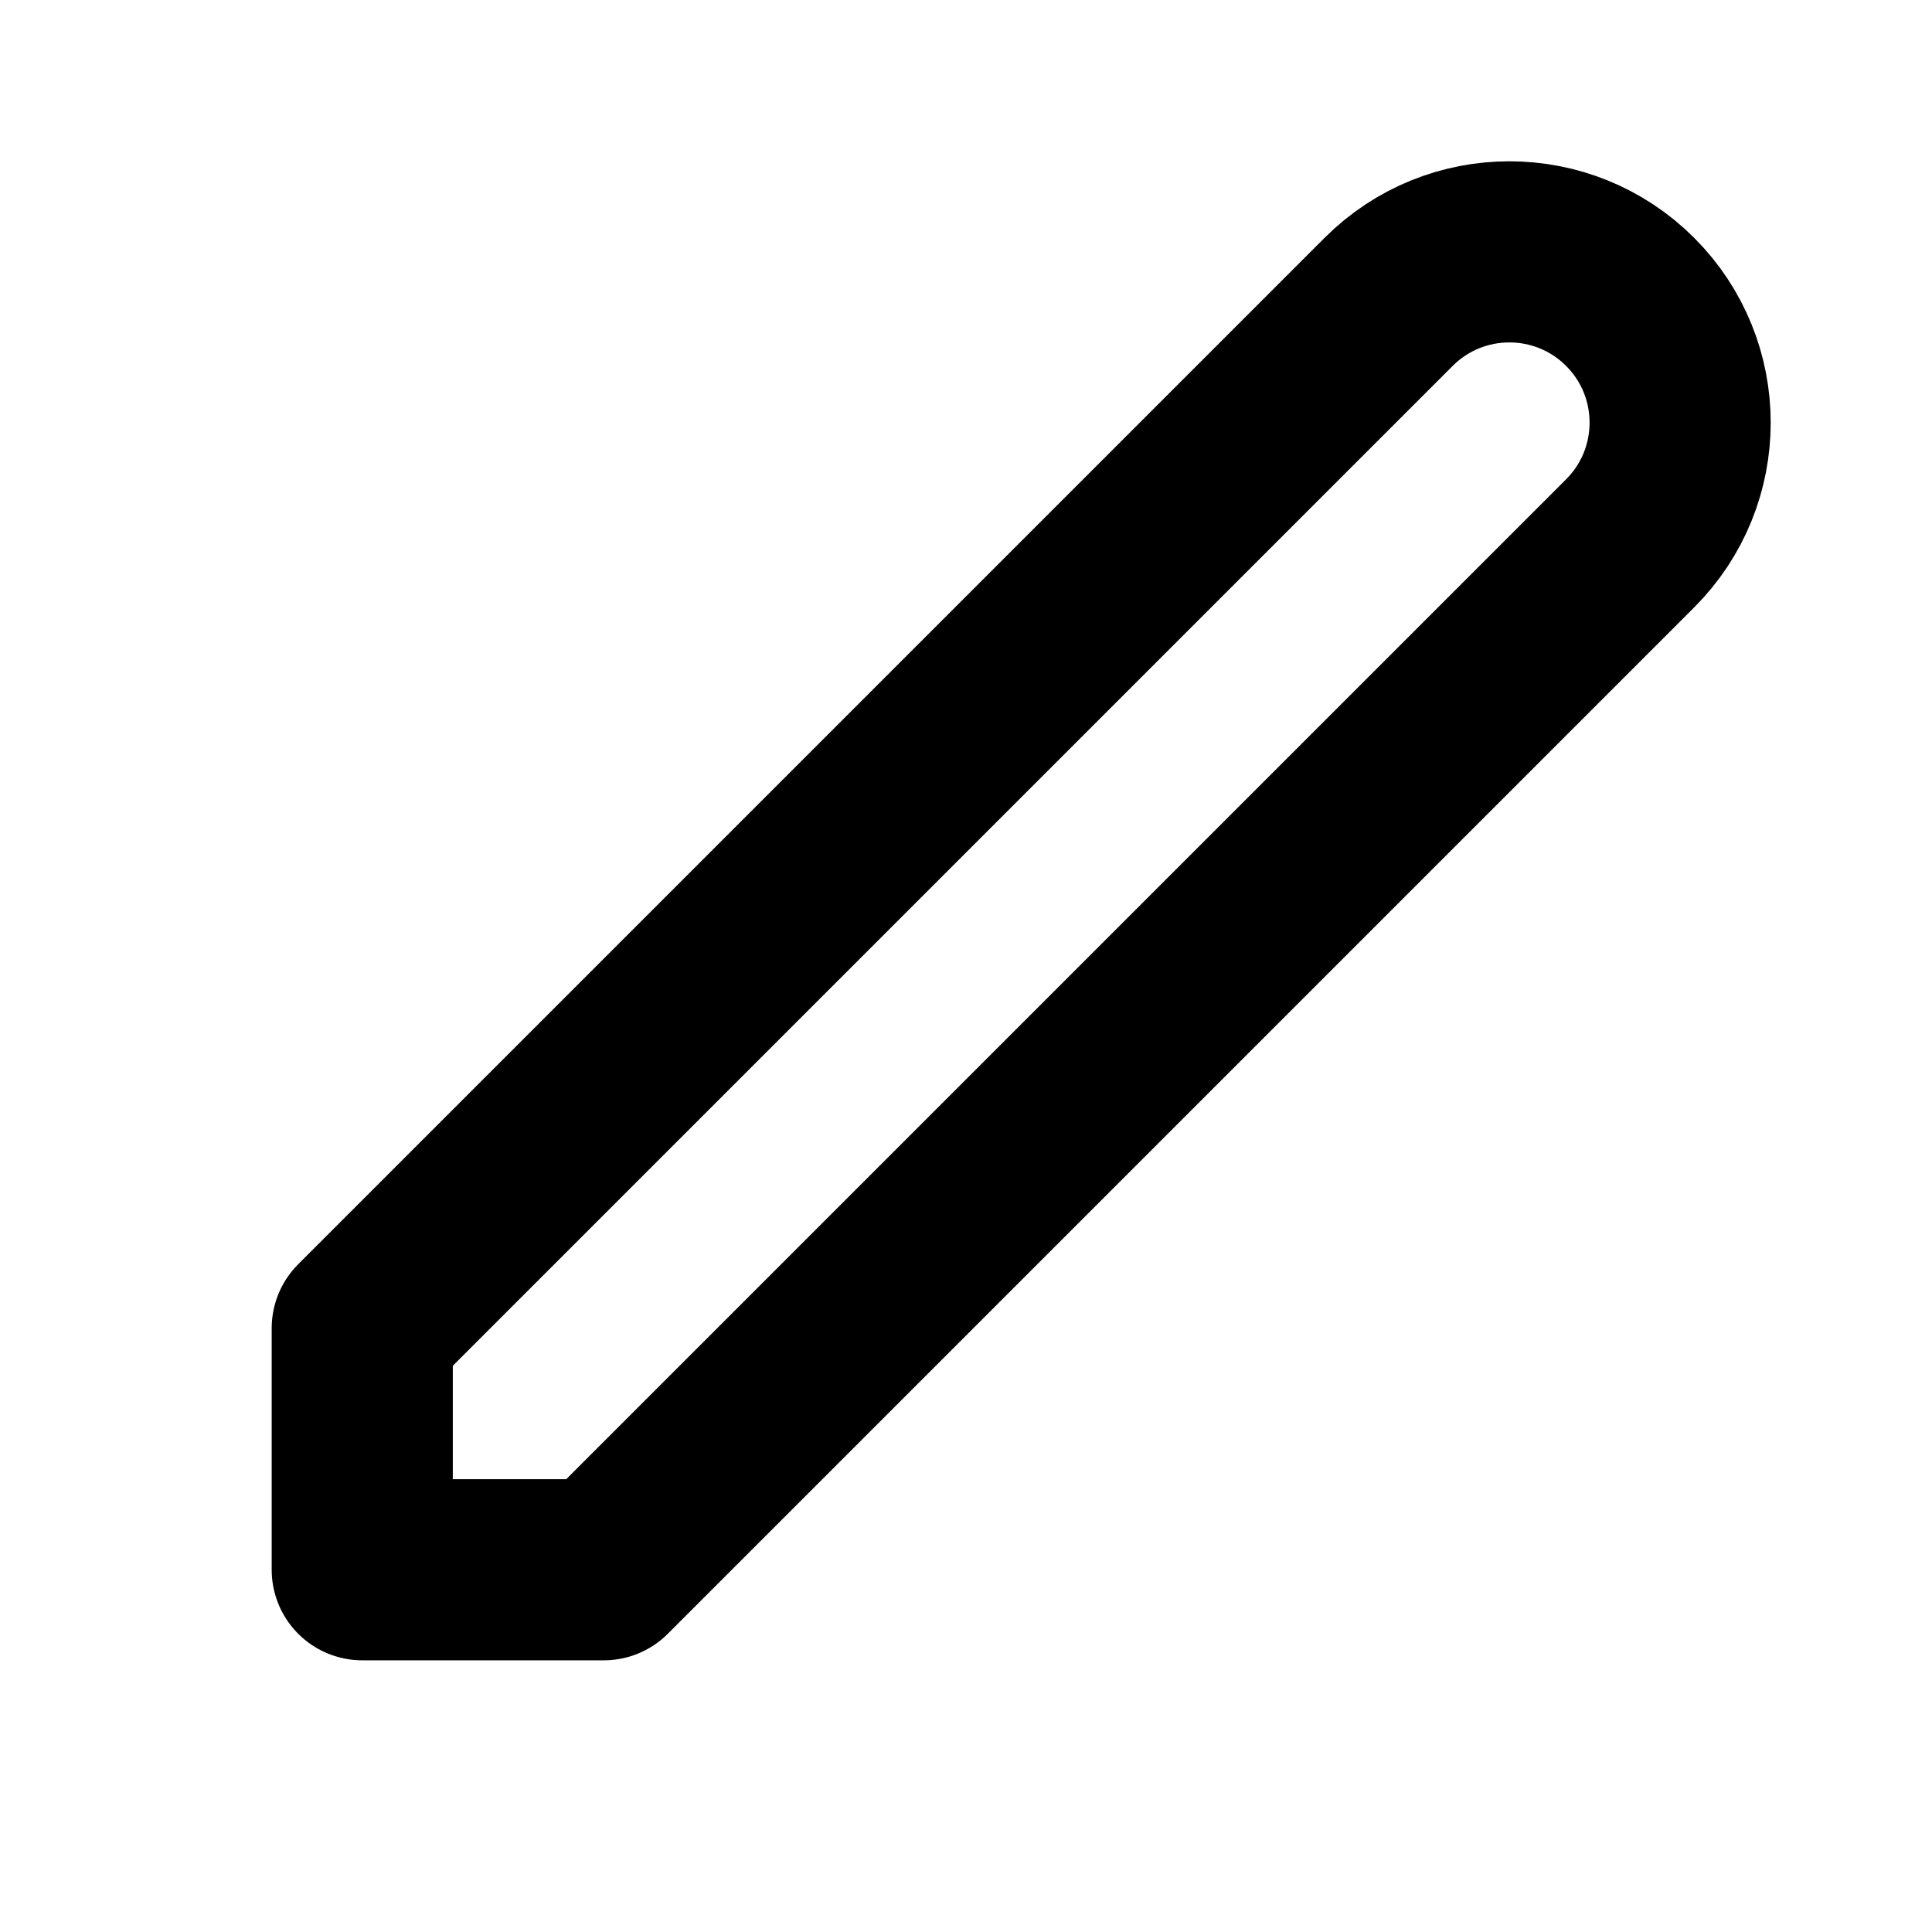
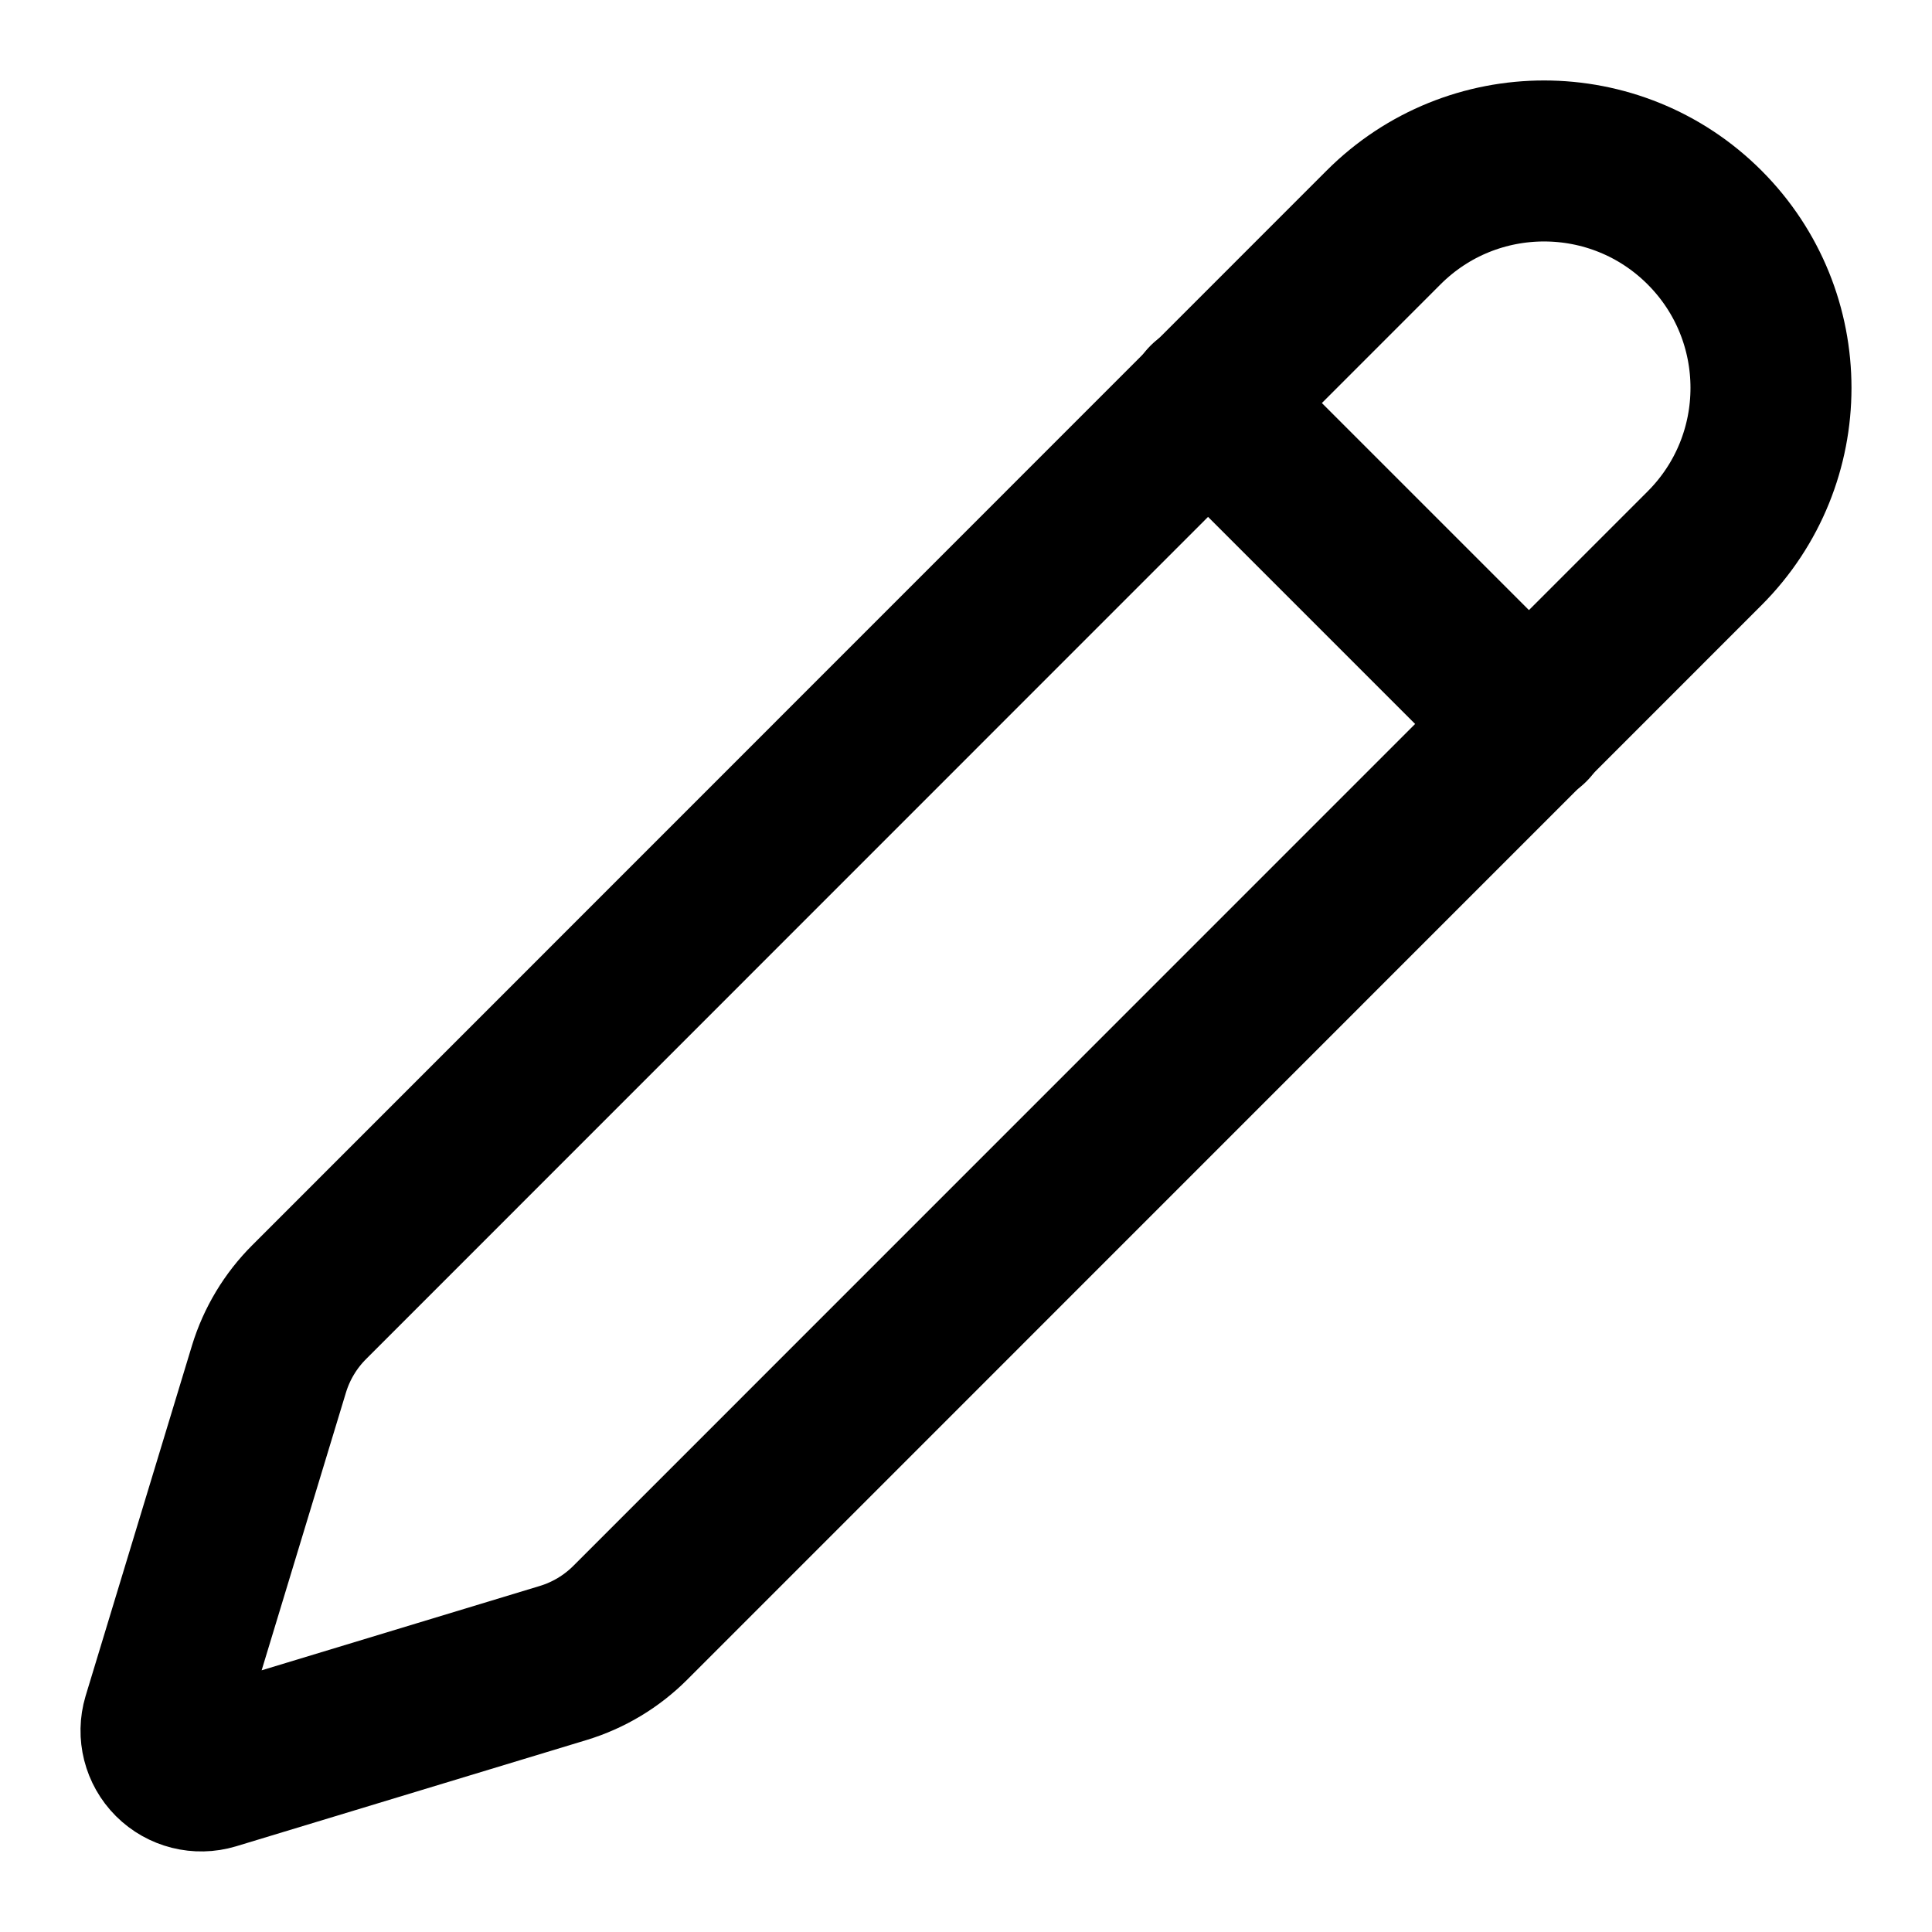
- <svg xmlns="http://www.w3.org/2000/svg" width="16" height="16" viewBox="0 0 16 16" fill="none" aria-hidden="true">
-   <path d="M11.5 2.5a1.414 1.414 0 0 1 2 2L5 13H3v-2L11.5 2.5Z" stroke="currentColor" stroke-width="1.5" stroke-linejoin="round" />
+ <svg xmlns="http://www.w3.org/2000/svg" width="24" height="24" viewBox="0 0 24 24" fill="none" stroke="currentColor" stroke-width="2" stroke-linecap="round" stroke-linejoin="round" class="lucide lucide-pencil-icon lucide-pencil">
+   <path d="M21.174 6.812a1 1 0 0 0-3.986-3.987L3.842 16.174a2 2 0 0 0-.5.83l-1.321 4.352a.5.5 0 0 0 .623.622l4.353-1.32a2 2 0 0 0 .83-.497z" />
+   <path d="m15 5 4 4" />
</svg>
